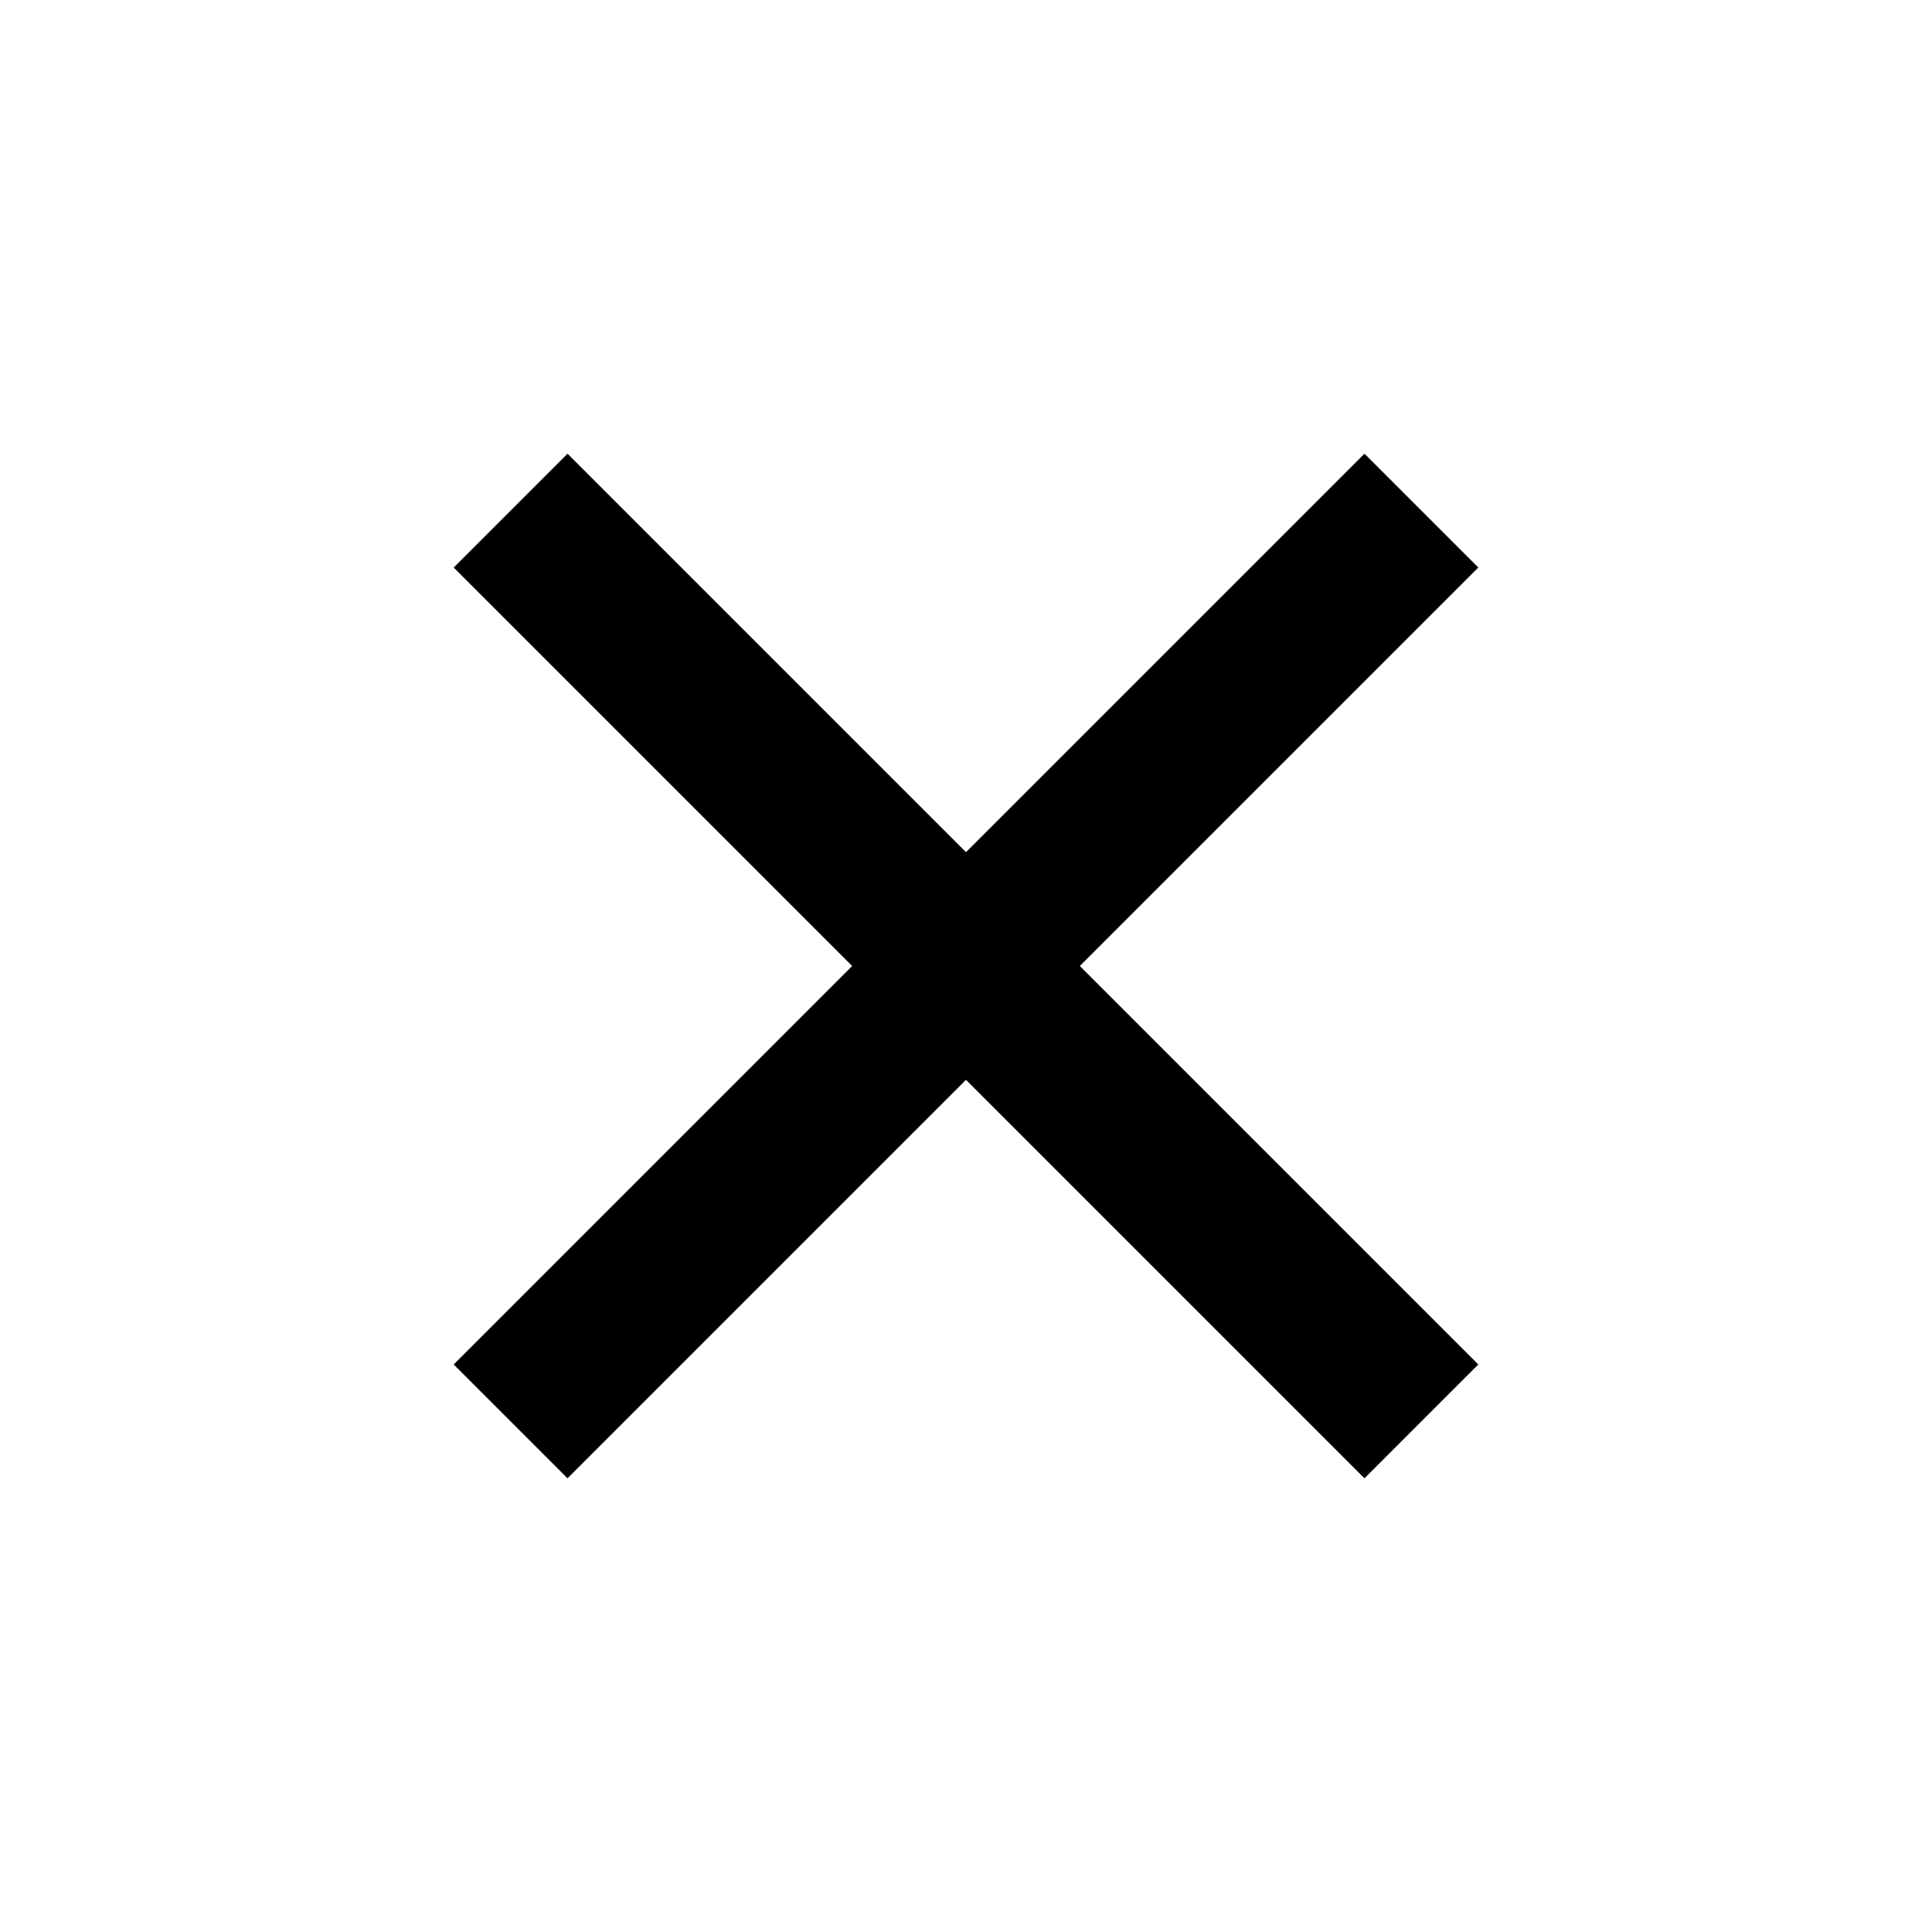
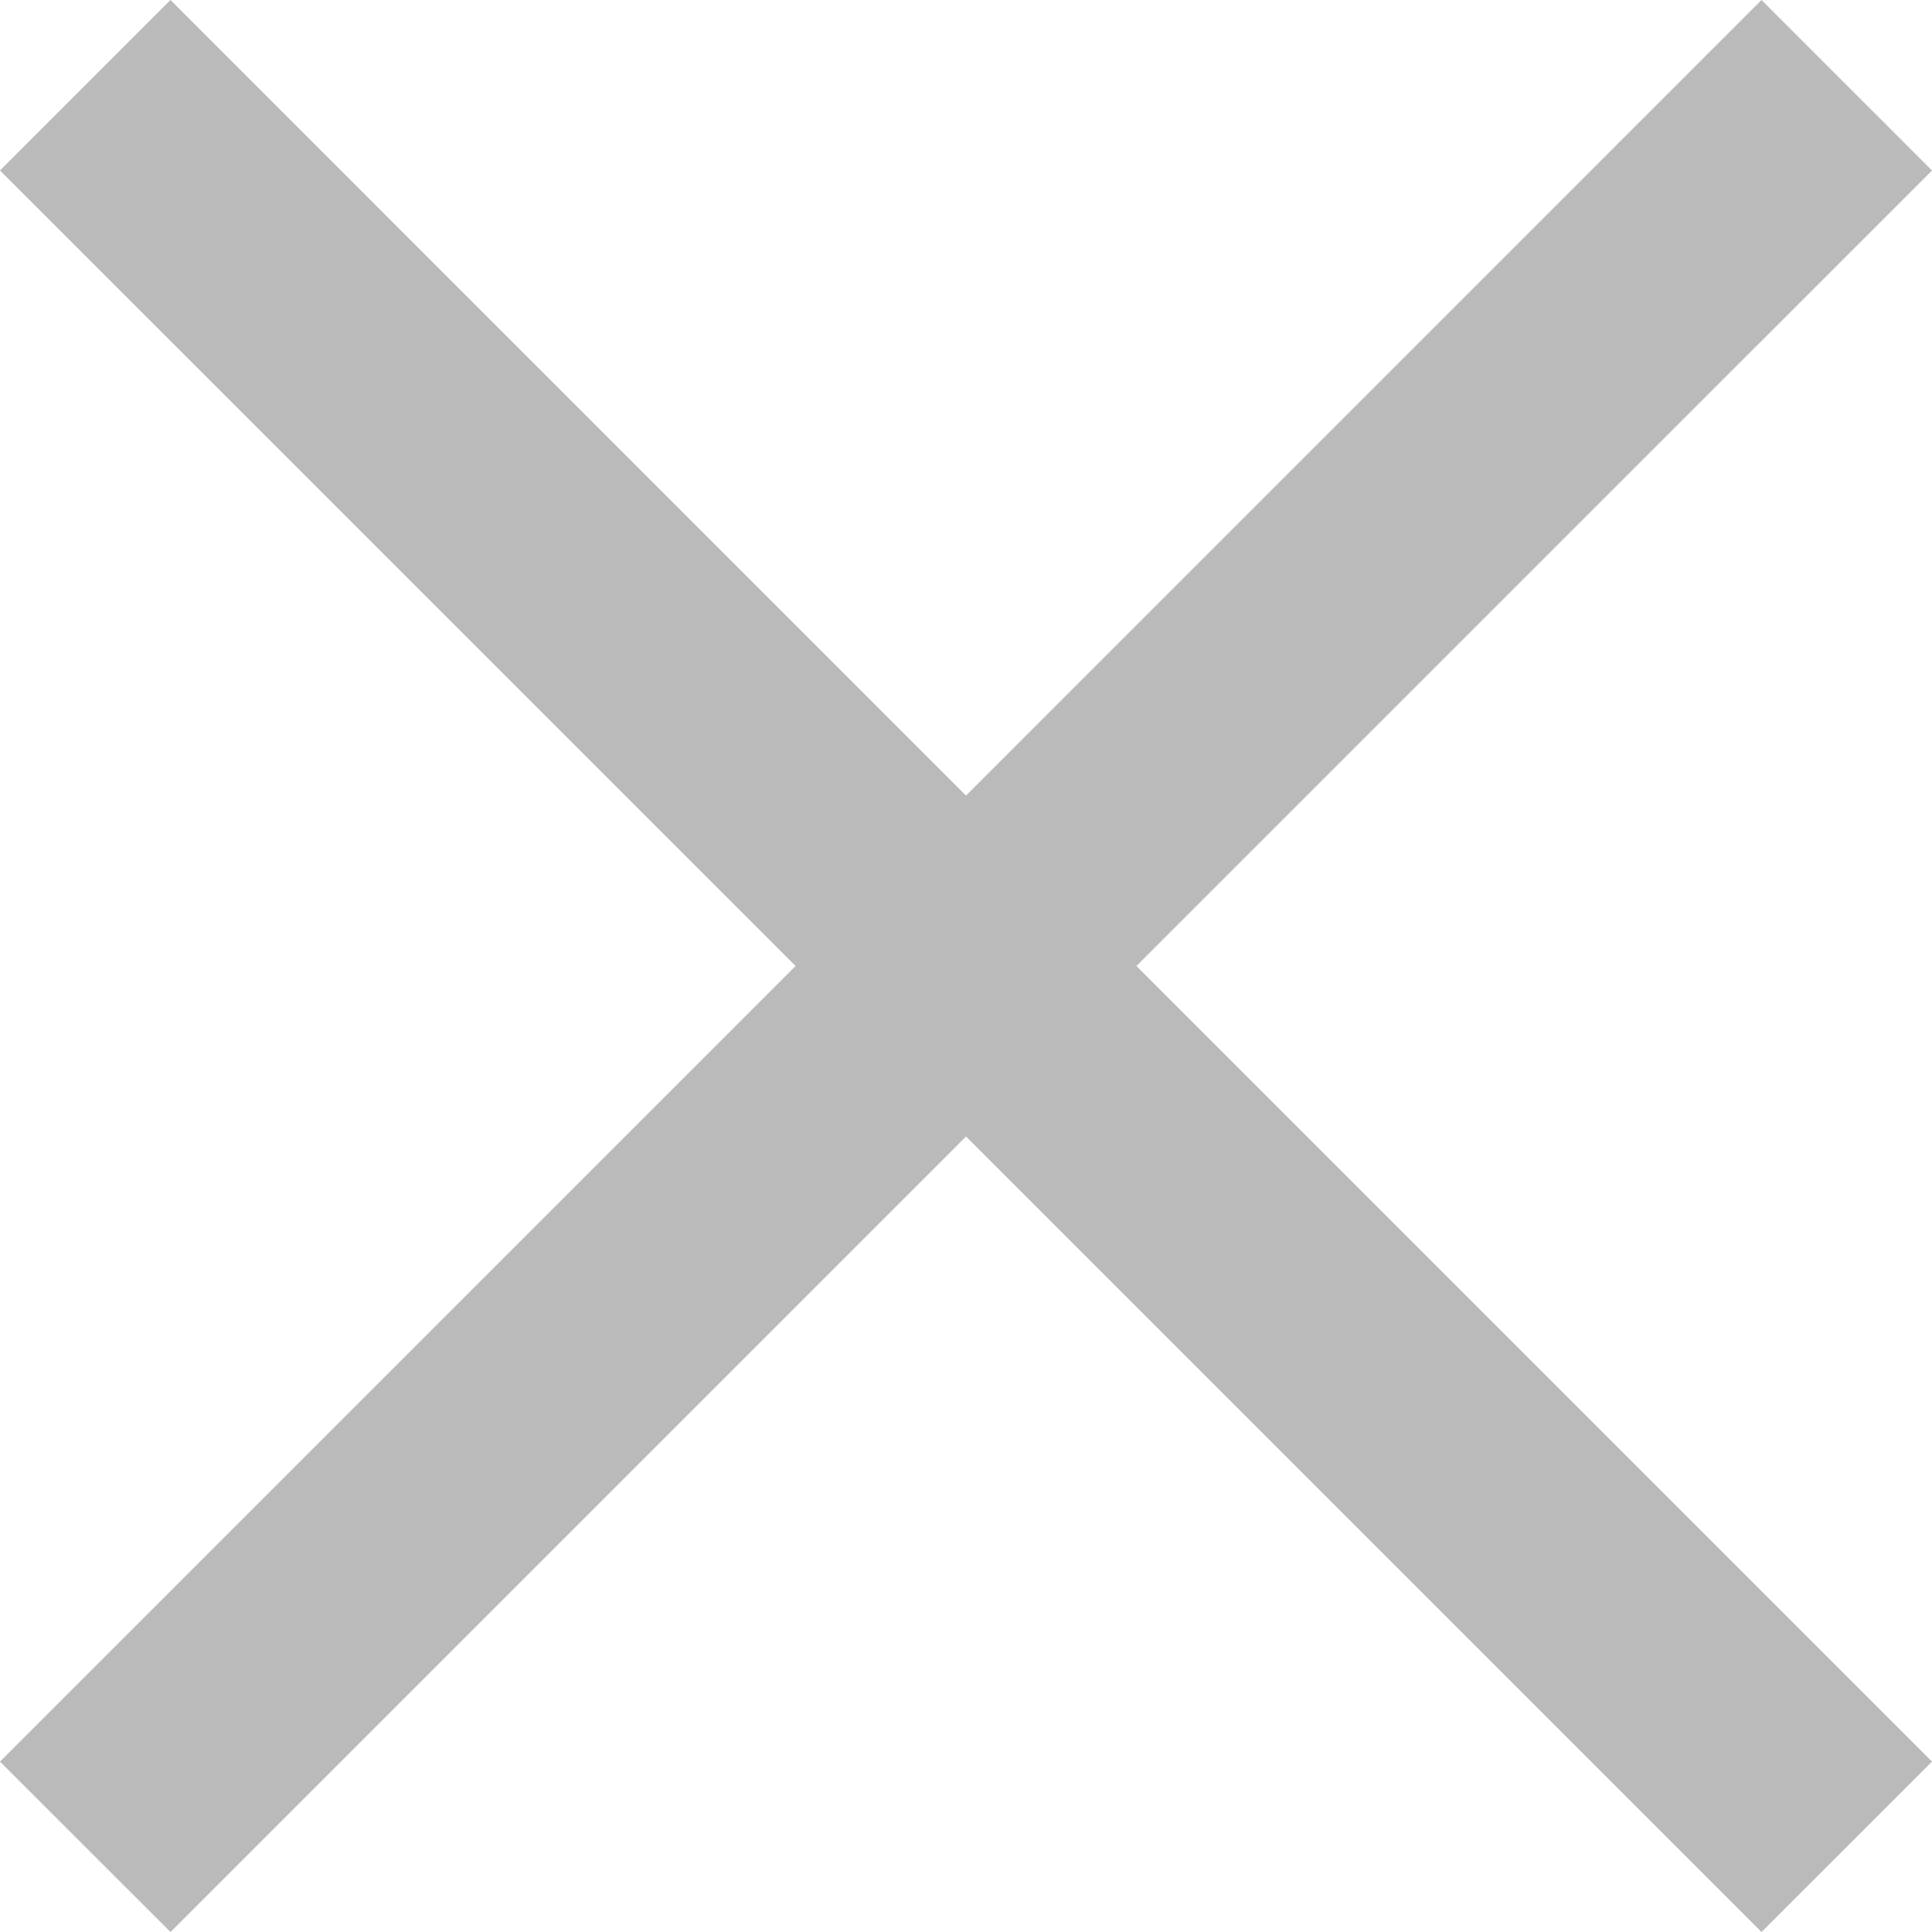
- <svg viewBox="0 0 24 24" width="24" height="24">
-   <polygon points="12 10.586 16.95 5.636 18.364 7.05 13.414 12 18.364 16.95 16.95 18.364 12 13.414 7.05 18.364 5.636 16.95 10.586 12 5.636 7.05 7.05 5.636" />
+ <svg xmlns="http://www.w3.org/2000/svg" width="24" height="24" viewBox="0 0 24 24" fill="none">
+   <path d="M24 2.118L21.882 0L12 9.883L2.118 0L0 2.118L9.883 12L0 21.883L2.118 24L12 14.118L21.882 24L24 21.883L14.117 12L24 2.118Z" fill="#BABABA" />
</svg>
